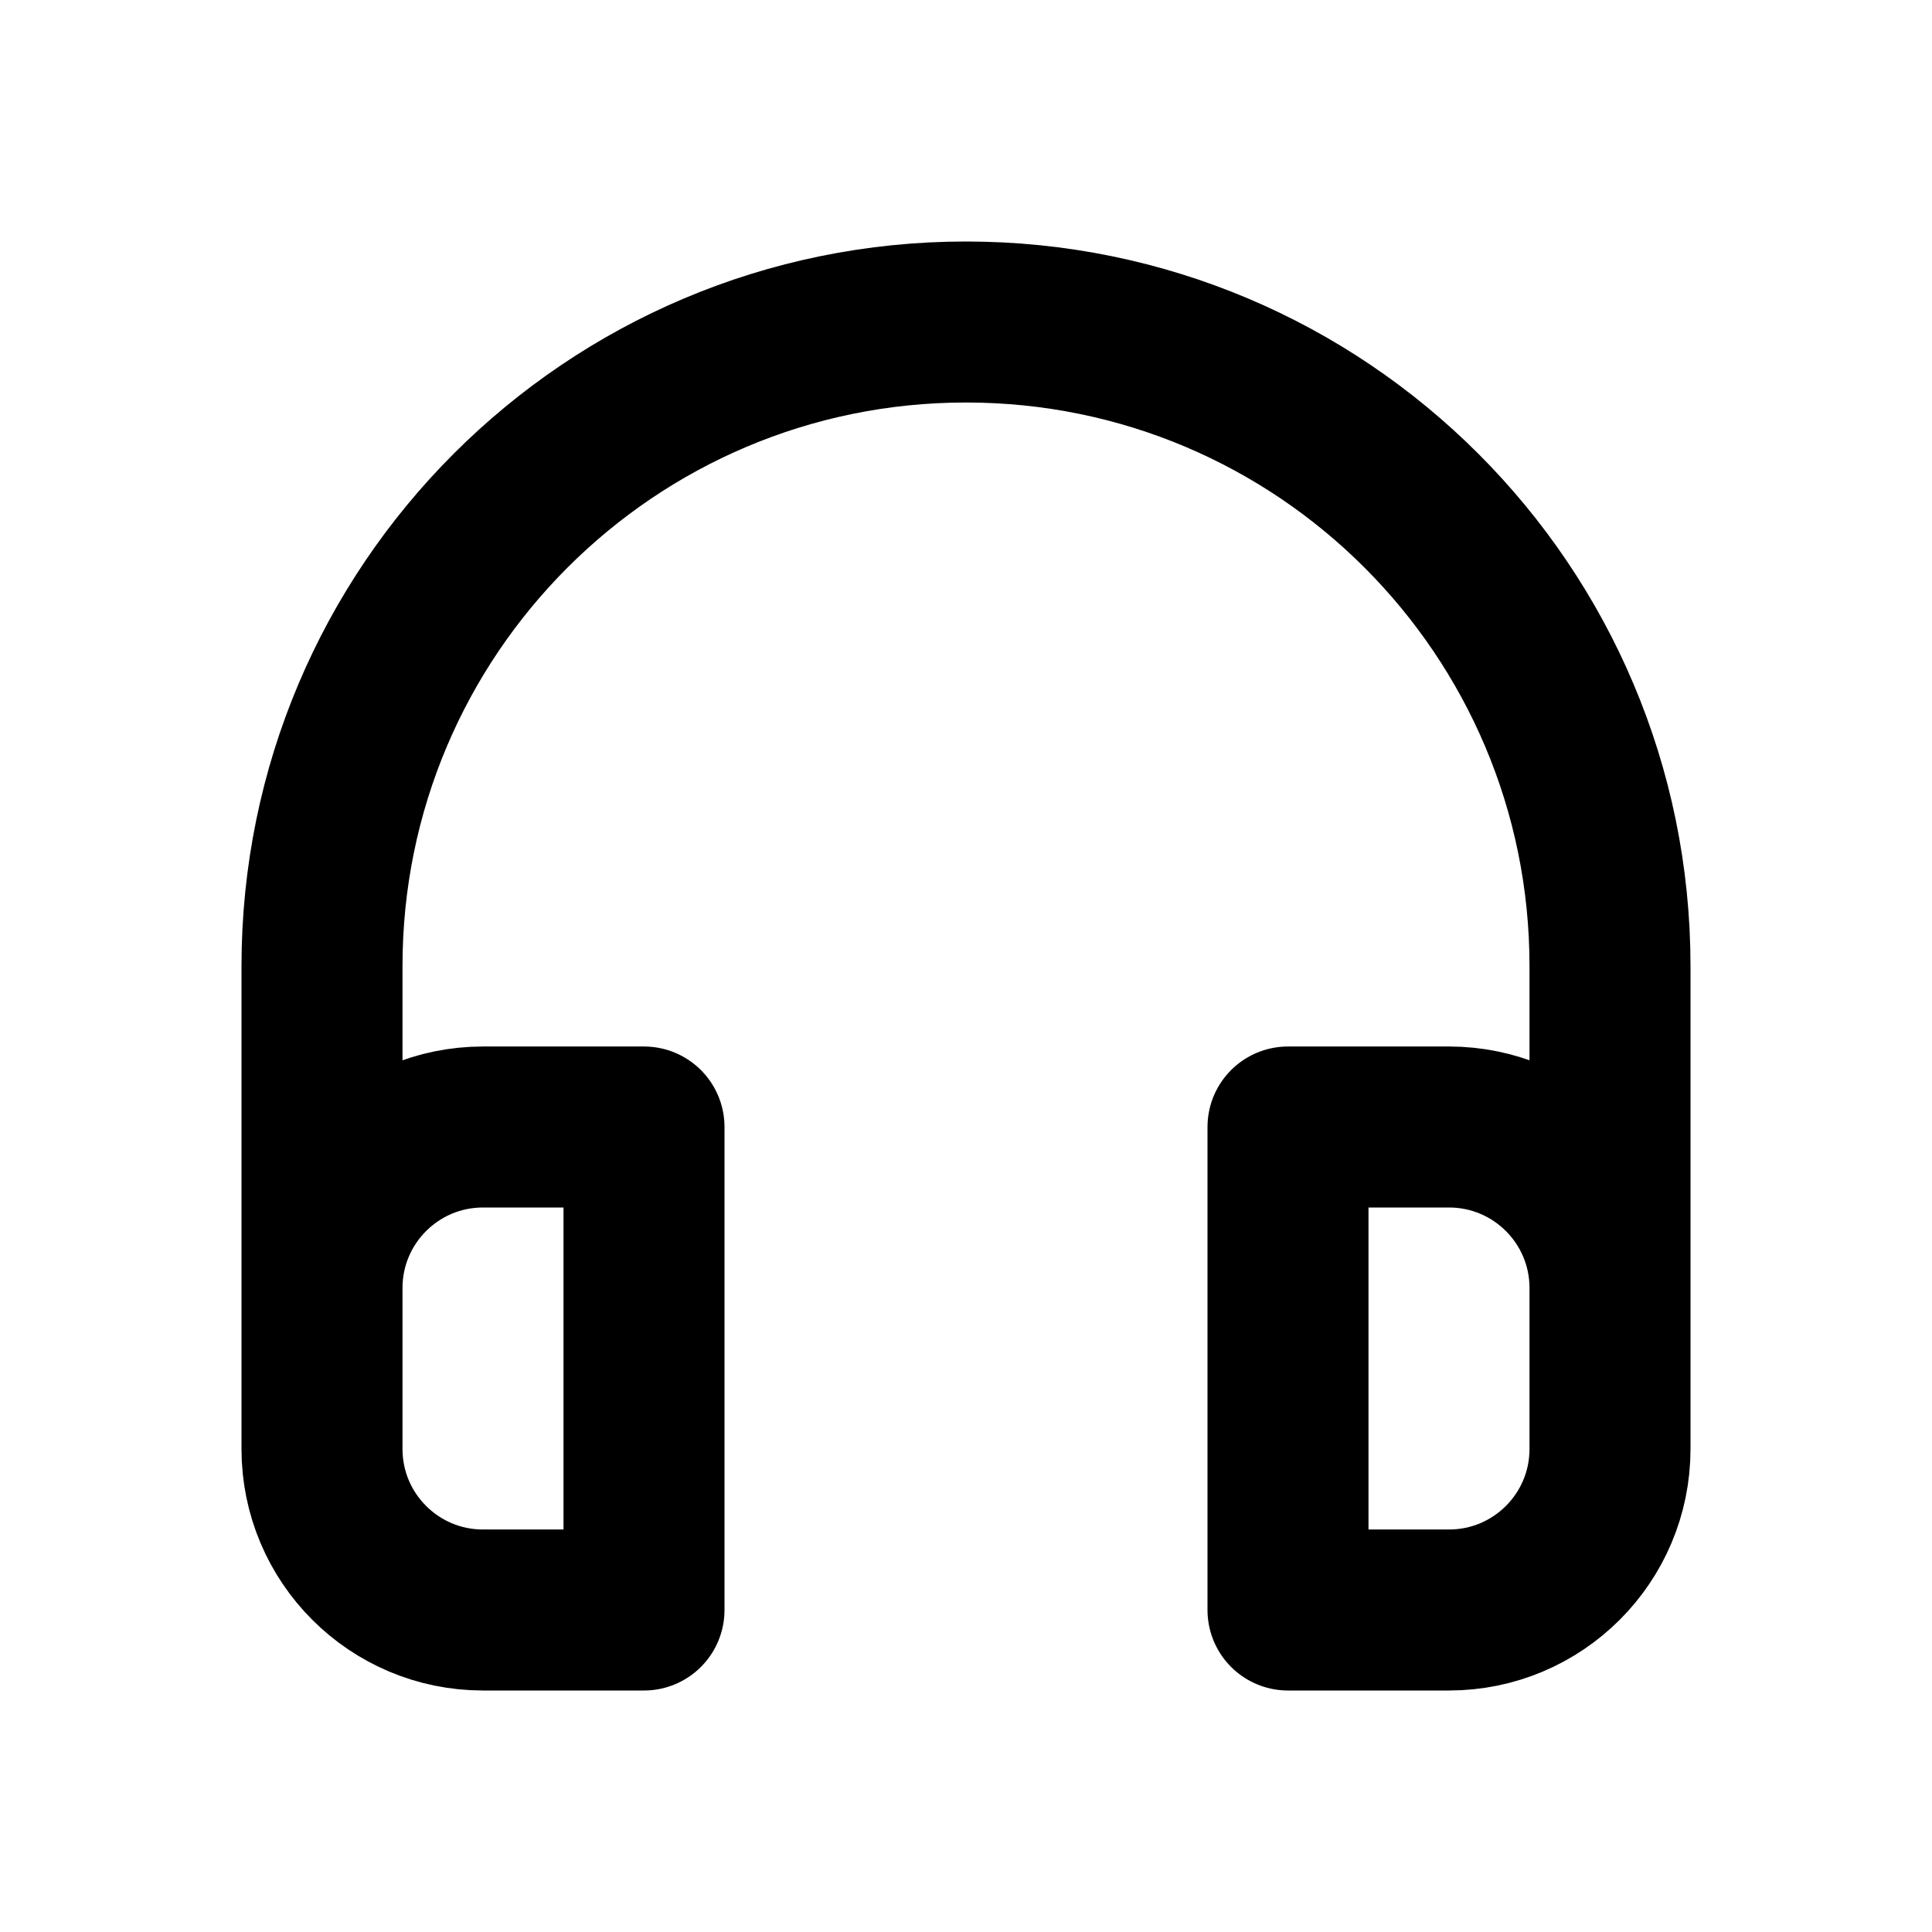
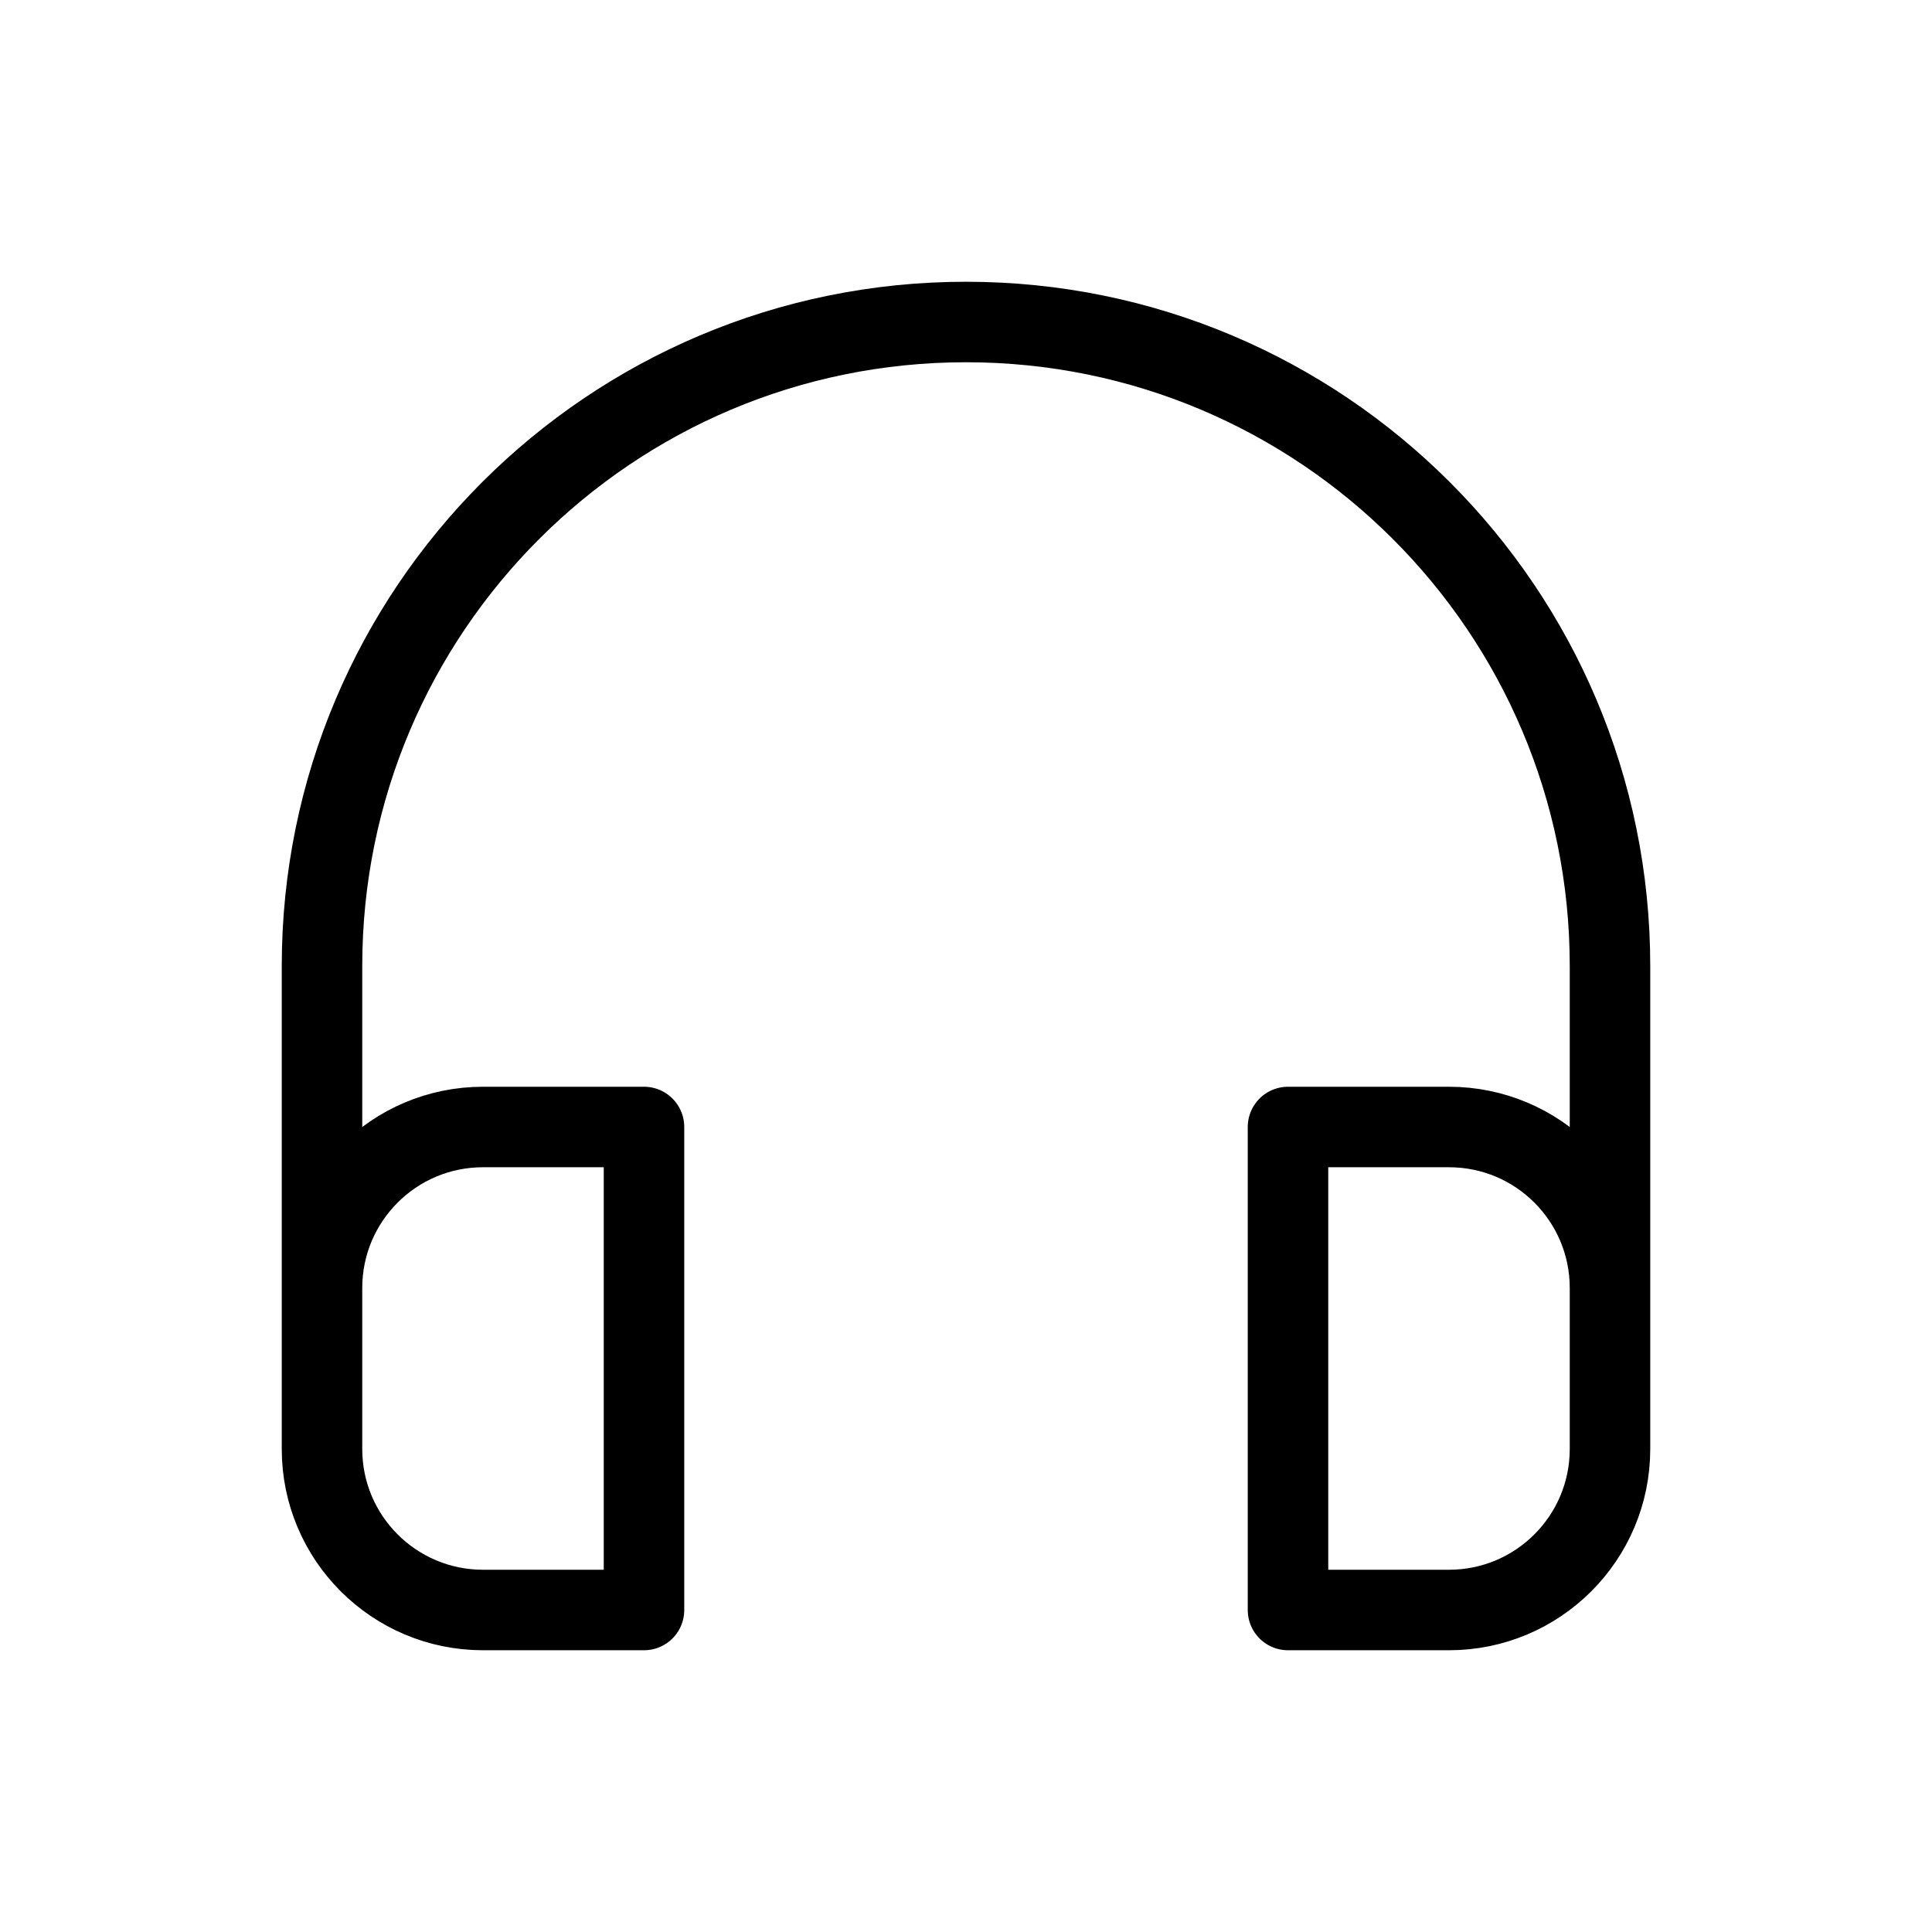
<svg xmlns="http://www.w3.org/2000/svg" width="24" height="24" fill="none" viewBox="0 0 24 24">
-   <path stroke="currentColor" stroke-linejoin="round" stroke-width="2" d="M20 16v-4a8 8 0 1 0-16 0v4m16 0v2a2 2 0 0 1-2 2h-2v-6h2a2 2 0 0 1 2 2ZM4 16v2a2 2 0 0 0 2 2h2v-6H6a2 2 0 0 0-2 2Z" />
+   <path stroke="currentColor" stroke-linejoin="round" stroke-width="1" d="M20 16v-4a8 8 0 1 0-16 0v4m16 0v2a2 2 0 0 1-2 2h-2v-6h2a2 2 0 0 1 2 2ZM4 16v2a2 2 0 0 0 2 2h2v-6H6a2 2 0 0 0-2 2Z" />
</svg>
